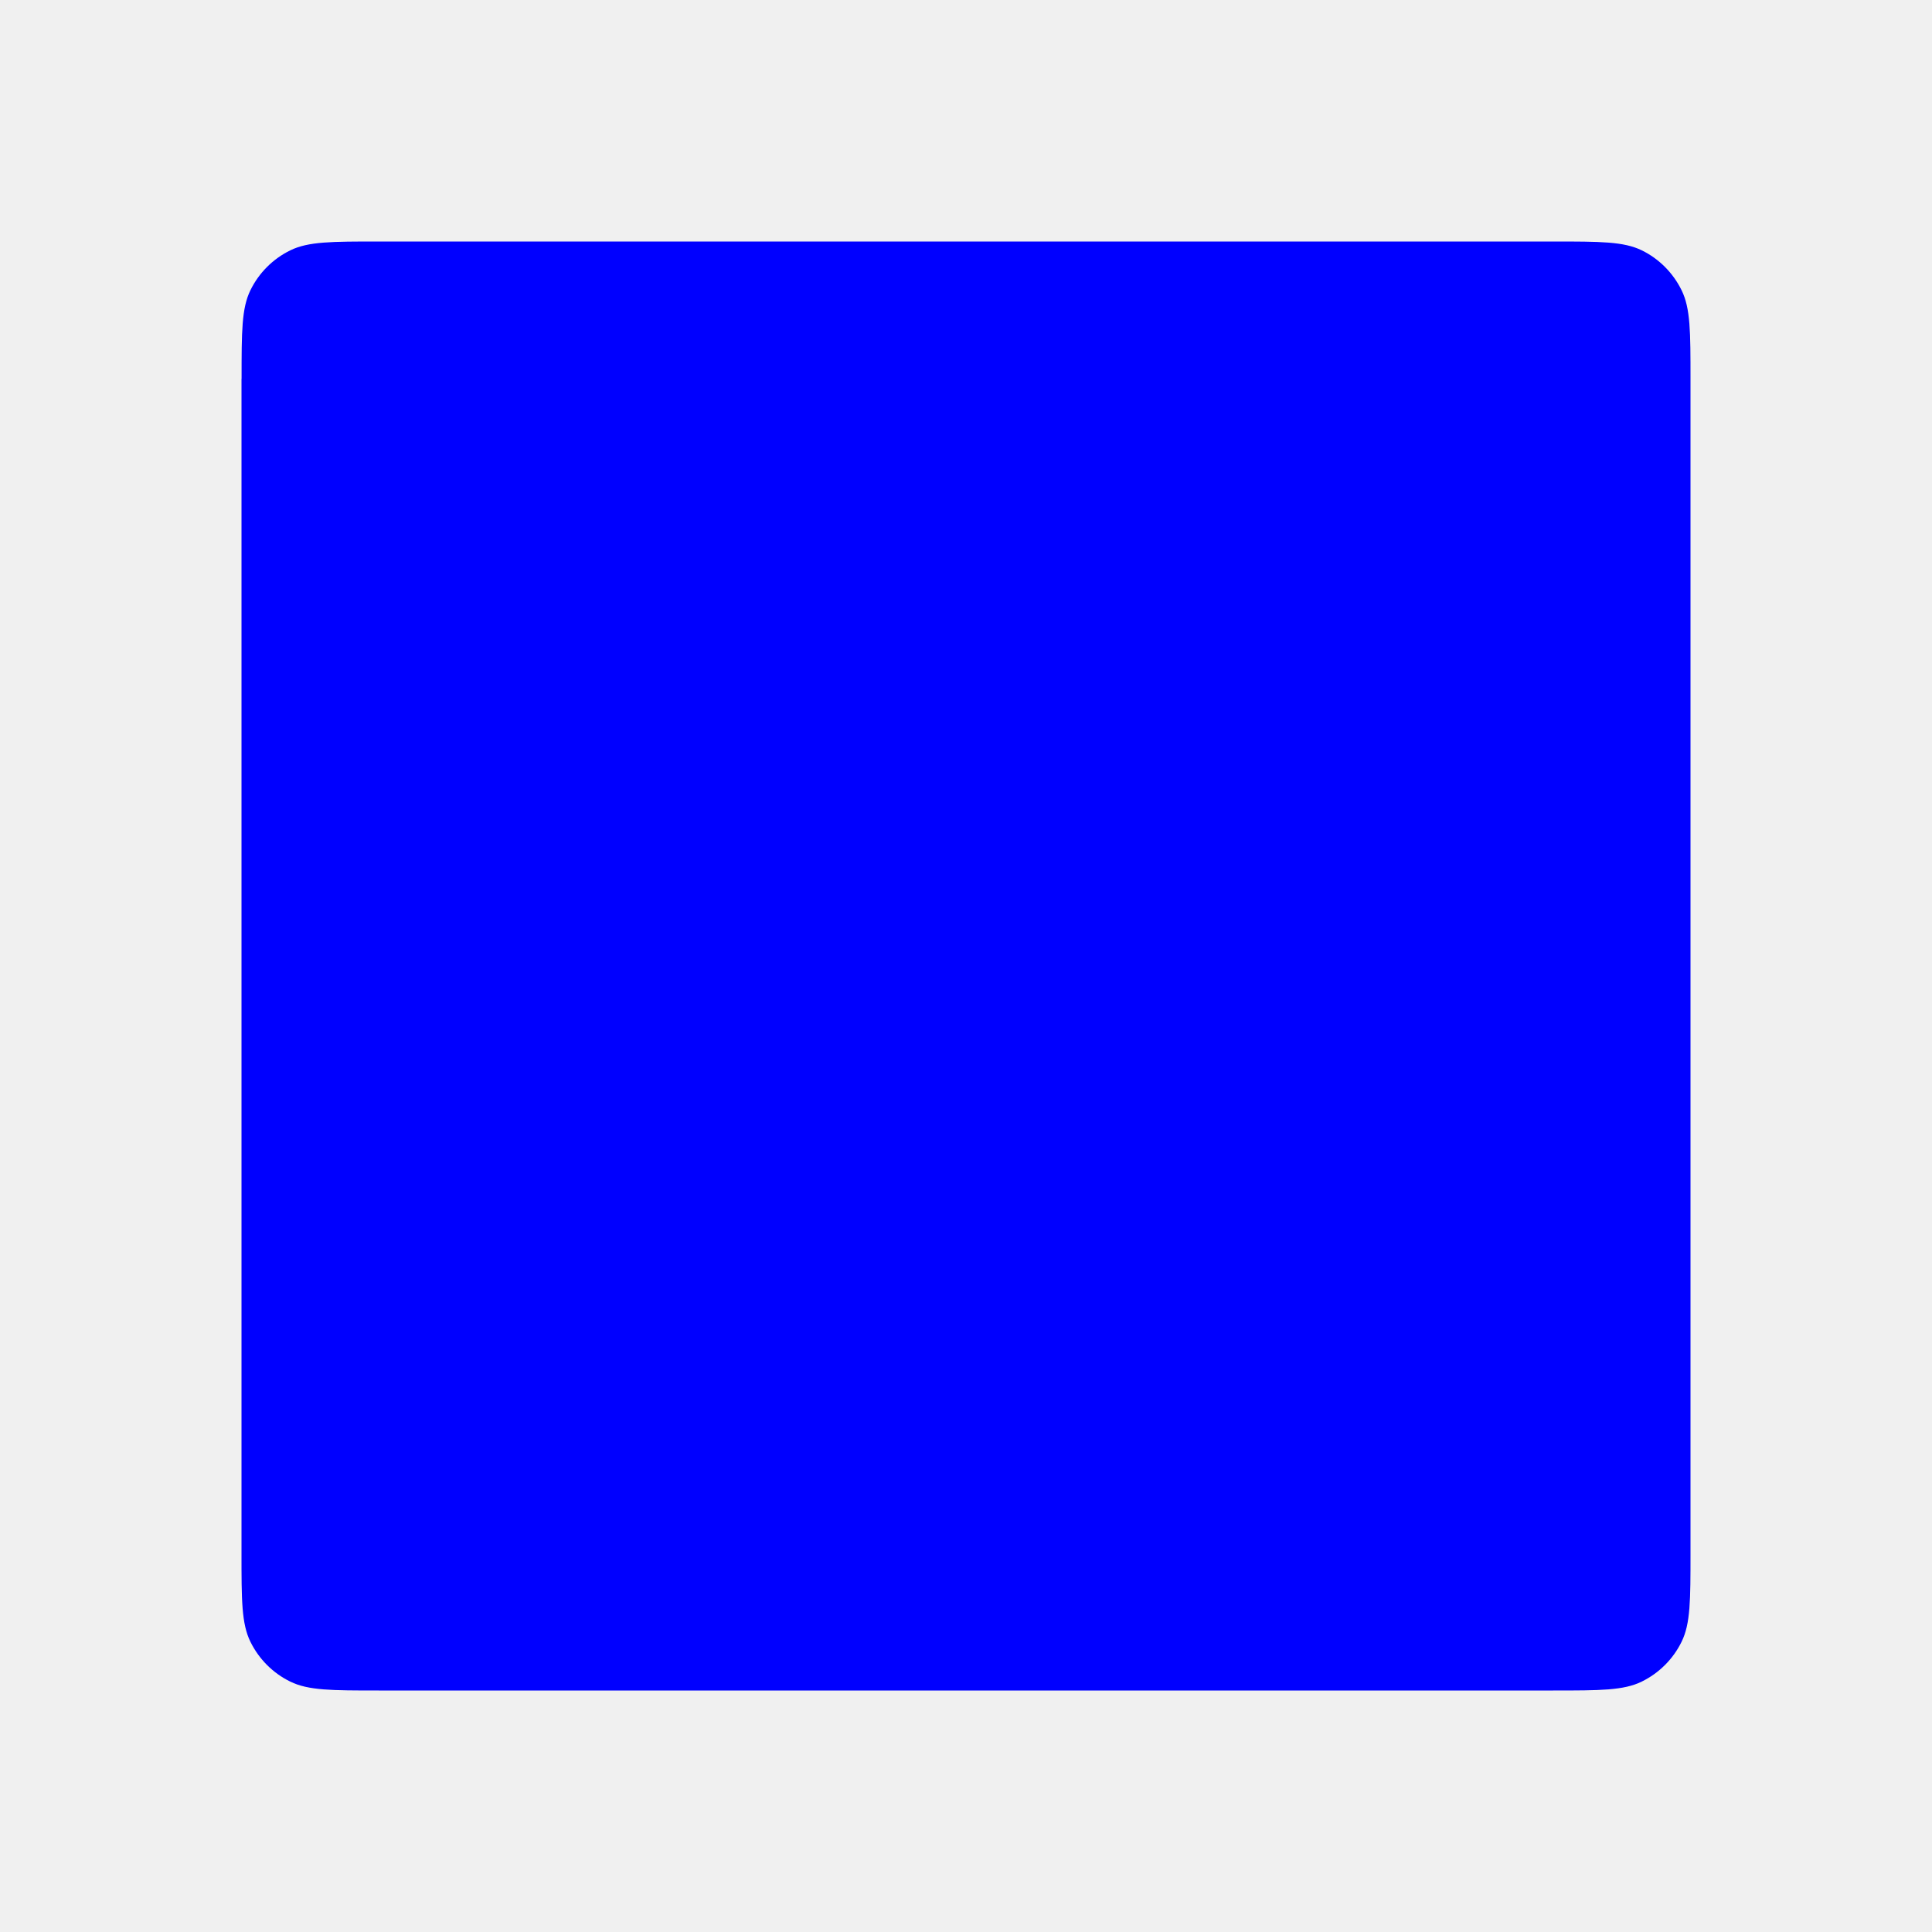
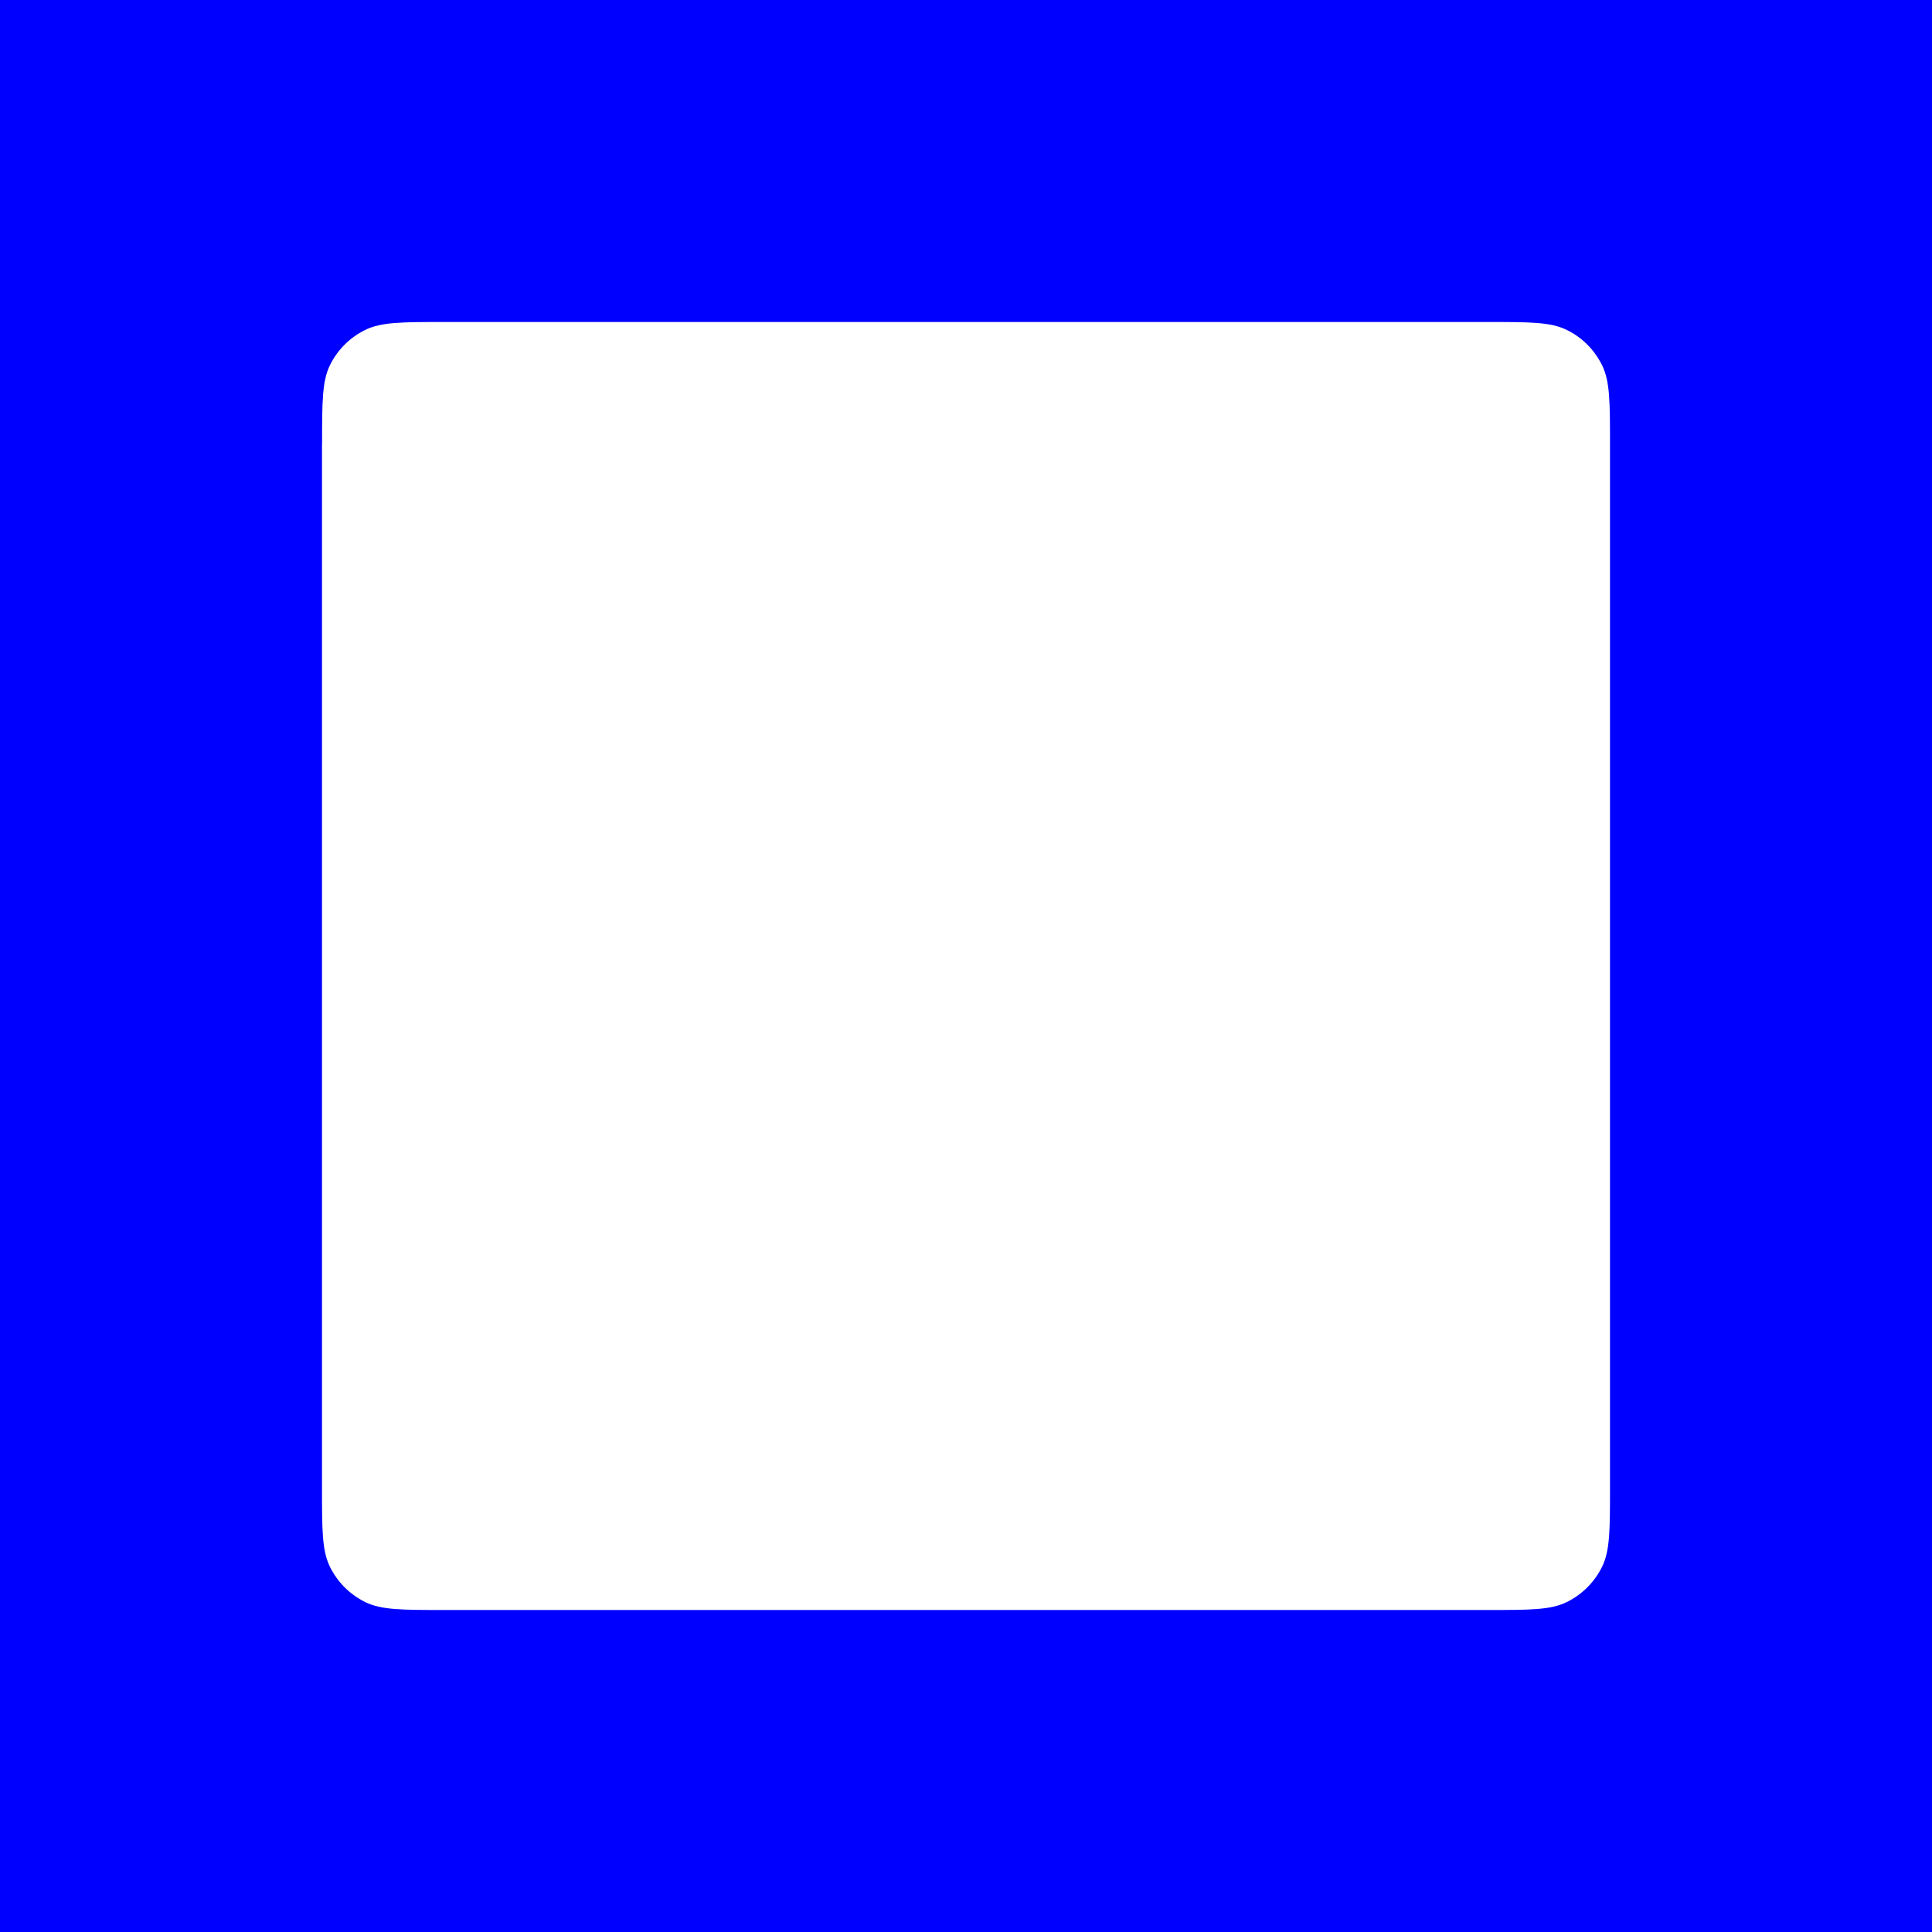
<svg xmlns="http://www.w3.org/2000/svg" width="24" height="24" viewBox="0 0 24 24" fill="none">
-   <path d="M3.001 4.706C3.001 4.121 3.001 3.829 3.111 3.605C3.216 3.39 3.391 3.215 3.606 3.11C3.83 3 4.122 3 4.706 3H19.294C19.879 3 20.17 3 20.395 3.11C20.61 3.215 20.784 3.391 20.889 3.605C21 3.83 21 4.122 21 4.706V19.294C21 19.879 21 20.17 20.889 20.395C20.784 20.61 20.609 20.784 20.395 20.889C20.17 21 19.878 21 19.294 21H4.706C4.121 21 3.83 21 3.605 20.889C3.39 20.784 3.216 20.609 3.111 20.395C3 20.17 3 19.878 3 19.294V4.706H3.001Z" fill="#0000FF" />
+   <g clip-path="url(#clip0_328_57686)">
+     <path d="M24 0H0V24H24V0Z" fill="#0000FF" />
+     <path d="M4.001 5.517C4.001 4.997 4.001 4.737 4.098 4.538C4.192 4.346 4.347 4.191 4.538 4.098C4.738 4 4.997 4 5.517 4H18.483C19.003 4 19.262 4 19.462 4.098C19.654 4.191 19.808 4.347 19.902 4.538C20 4.738 20 4.997 20 5.517V18.483C20 19.003 20 19.262 19.902 19.462C19.808 19.654 19.653 19.808 19.462 19.902C19.262 20 19.003 20 18.483 20H5.517C4.997 20 4.738 20 4.538 19.902C4.346 19.808 4.192 19.653 4.098 19.462C4 19.262 4 19.003 4 18.483V5.517H4.001Z" fill="white" />
+   </g>
+   <defs>
+     <clipPath id="clip0_328_57686">
+       <rect width="24" height="24" fill="white" />
+     </clipPath>
+   </defs>
</svg>
